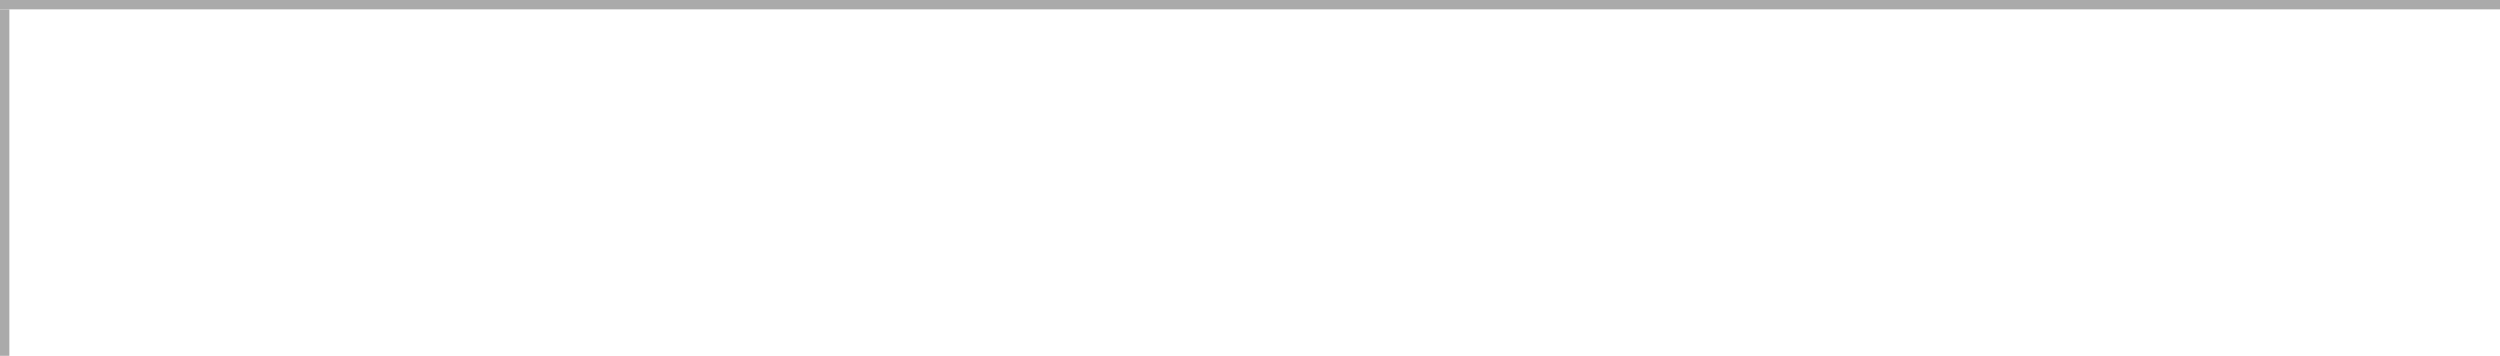
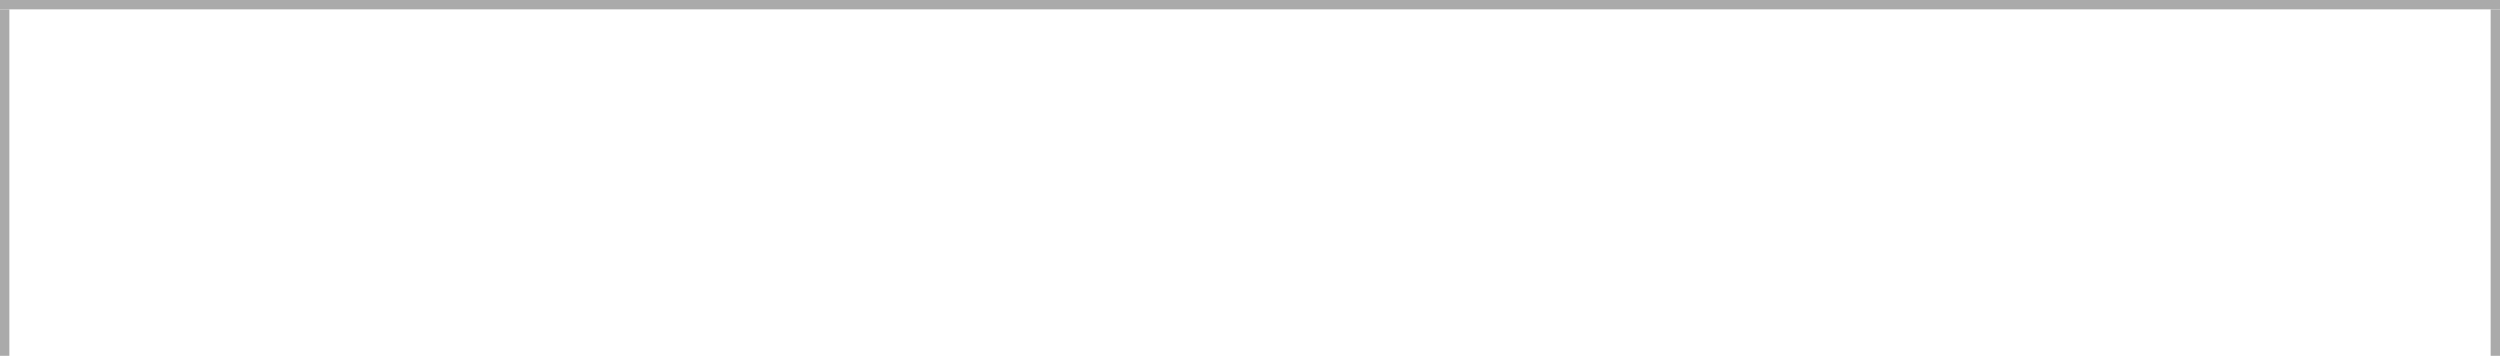
- <svg xmlns="http://www.w3.org/2000/svg" version="1.1" width="267px" height="38px" viewBox="0 290 267 38">
-   <path d="M 1 1  L 267 1  L 267 38  L 1 38  L 1 1  Z " fill-rule="nonzero" fill="rgba(255, 255, 255, 1)" stroke="none" transform="matrix(1 0 0 1 0 290 )" class="fill" />
-   <path d="M 0.5 1  L 0.5 38  " stroke-width="1" stroke-dasharray="0" stroke="rgba(170, 170, 170, 1)" fill="none" transform="matrix(1 0 0 1 0 290 )" class="stroke" />
-   <path d="M 0 0.5  L 267 0.5  " stroke-width="1" stroke-dasharray="0" stroke="rgba(170, 170, 170, 1)" fill="none" transform="matrix(1 0 0 1 0 290 )" class="stroke" />
+ <svg xmlns="http://www.w3.org/2000/svg" version="1.1" width="267px" height="38px" viewBox="534 79 267 38">
+   <path d="M 1 1  L 266 1  L 266 38  L 1 38  L 1 1  Z " fill-rule="nonzero" fill="rgba(255, 255, 255, 1)" stroke="none" transform="matrix(1 0 0 1 534 79 )" class="fill" />
+   <path d="M 0.5 1  L 0.5 38  " stroke-width="1" stroke-dasharray="0" stroke="rgba(170, 170, 170, 1)" fill="none" transform="matrix(1 0 0 1 534 79 )" class="stroke" />
+   <path d="M 0 0.5  L 267 0.5  " stroke-width="1" stroke-dasharray="0" stroke="rgba(170, 170, 170, 1)" fill="none" transform="matrix(1 0 0 1 534 79 )" class="stroke" />
+   <path d="M 266.5 1  L 266.5 38  " stroke-width="1" stroke-dasharray="0" stroke="rgba(170, 170, 170, 1)" fill="none" transform="matrix(1 0 0 1 534 79 )" class="stroke" />
</svg>
